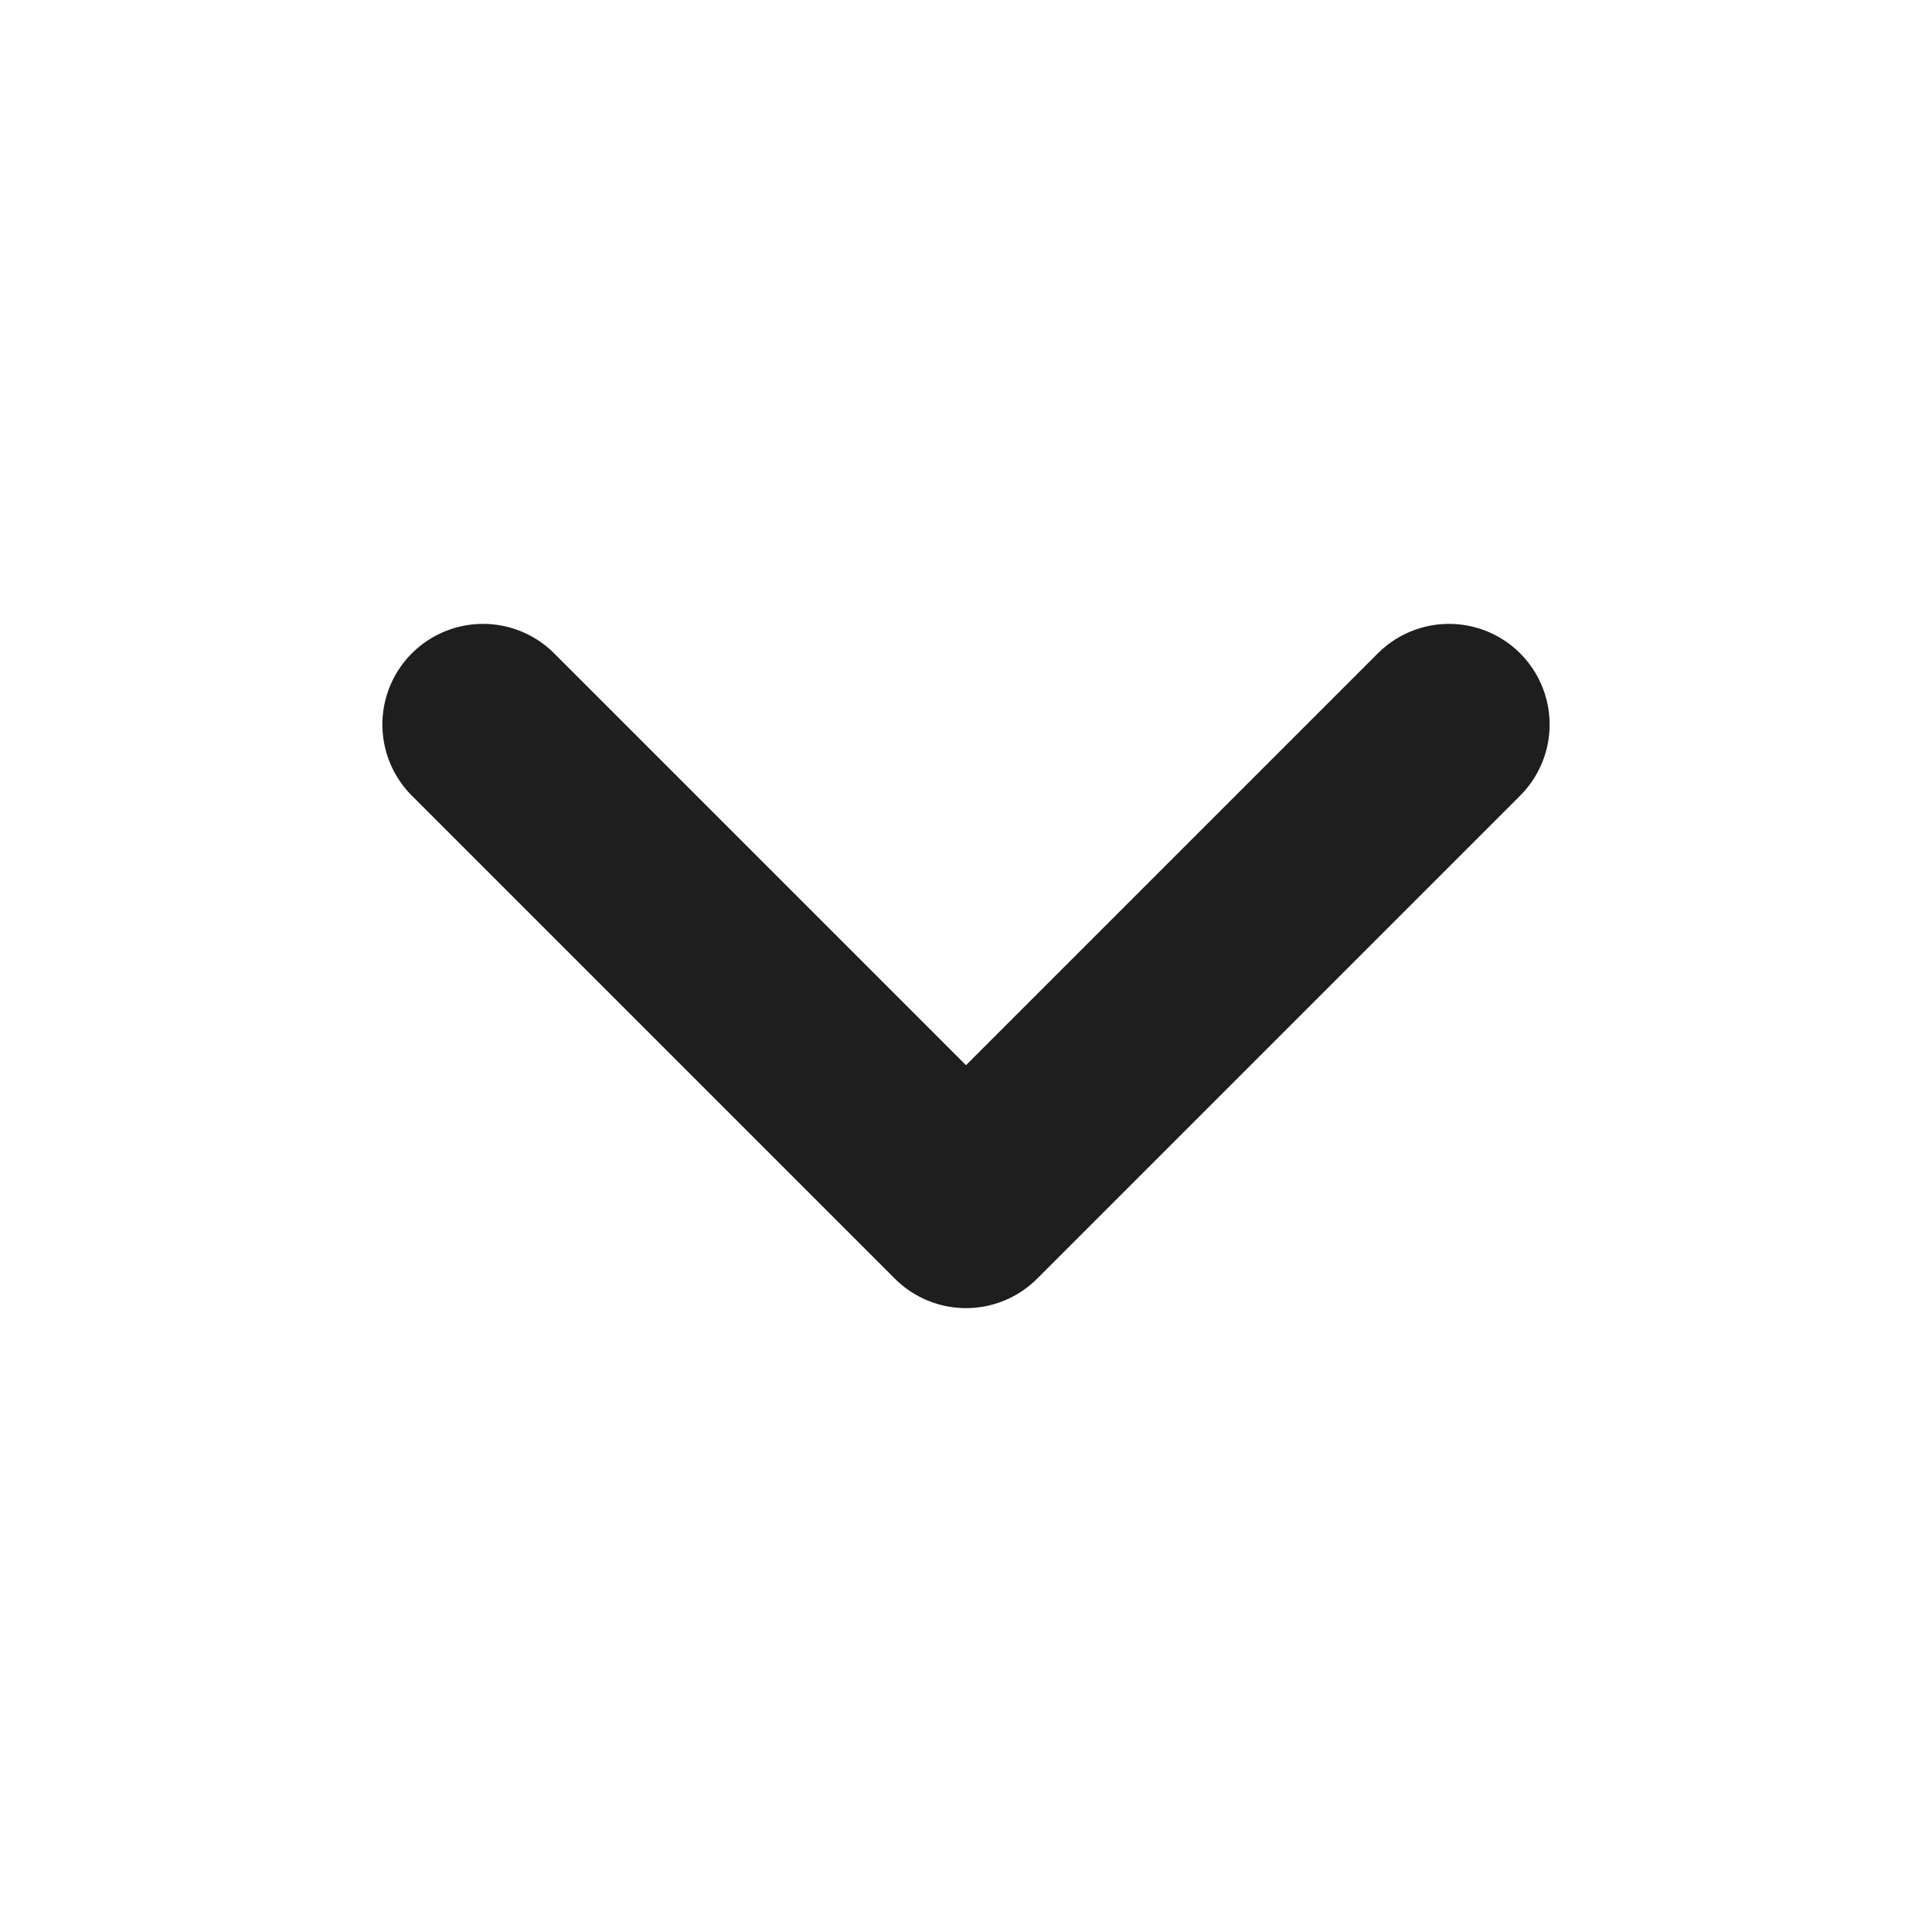
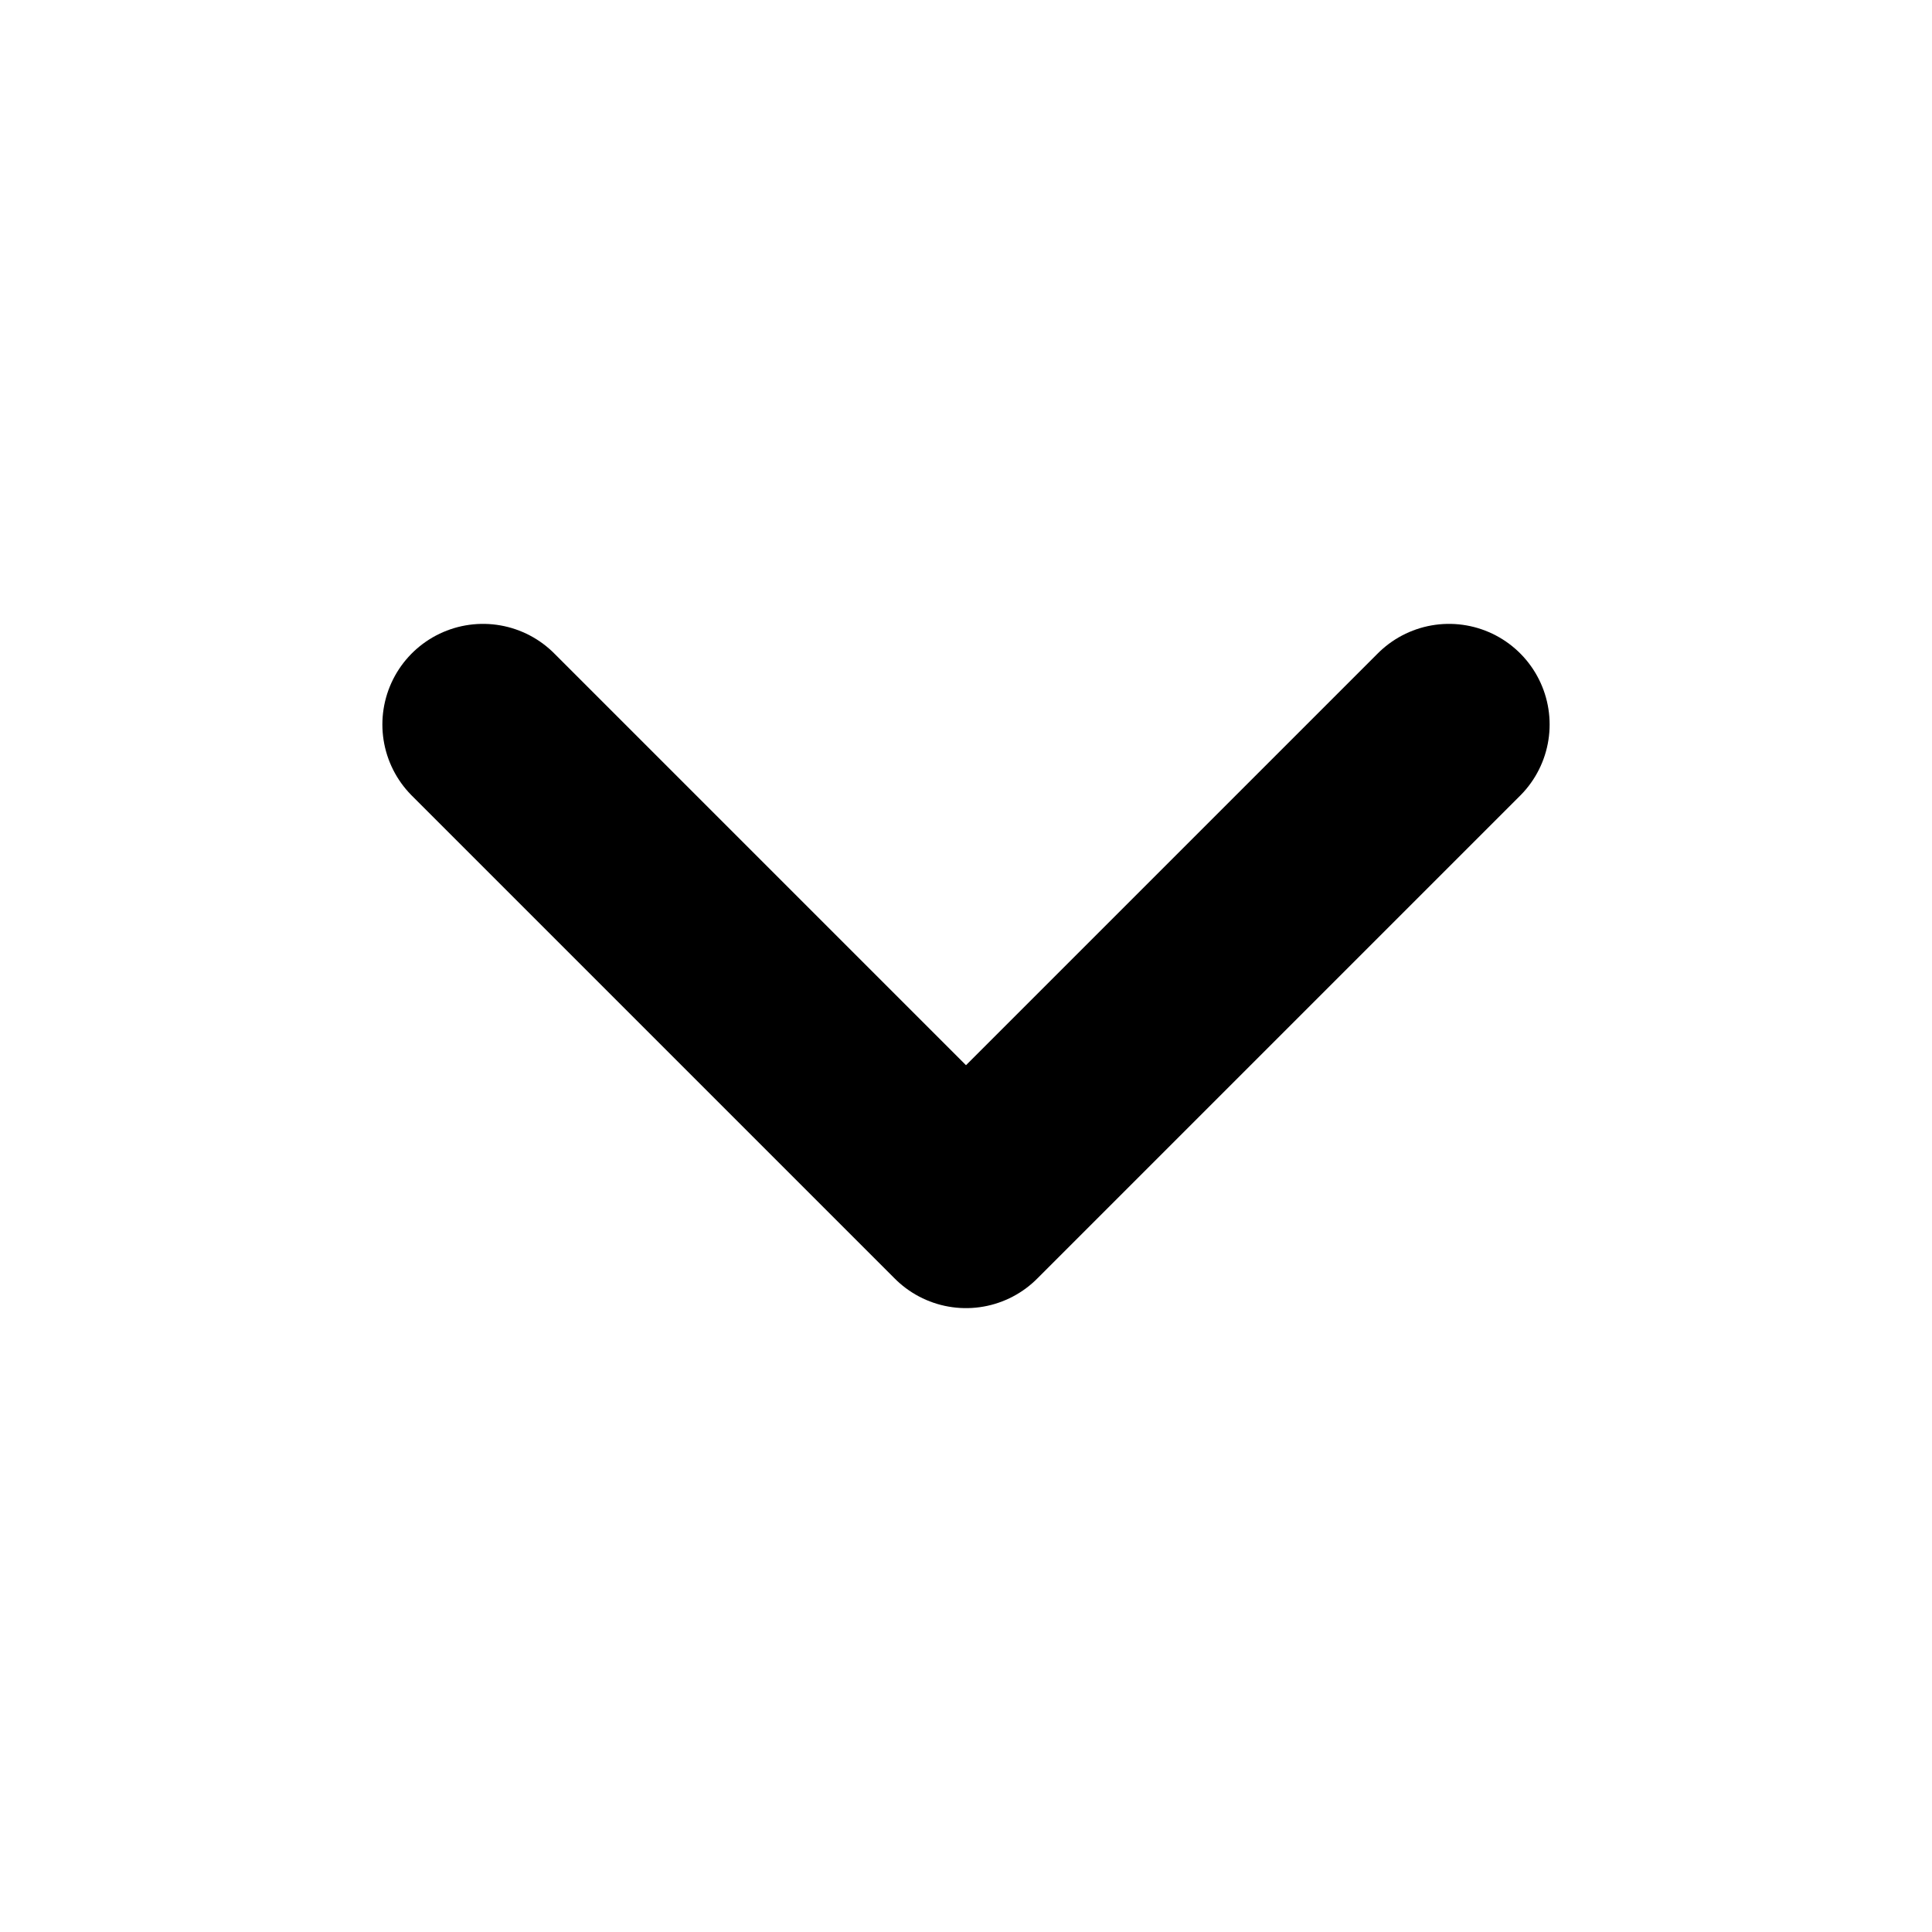
<svg xmlns="http://www.w3.org/2000/svg" width="24" height="24" viewBox="0 0 24 24" fill="none">
-   <path d="M6 9L12 15L18 9" stroke="#1E1E1E" stroke-width="2.5" stroke-linecap="round" stroke-linejoin="round" />
+   <path d="M6 9L12 15L18 9" stroke="currentColor" stroke-width="2.5" stroke-linecap="round" stroke-linejoin="round" />
</svg>
